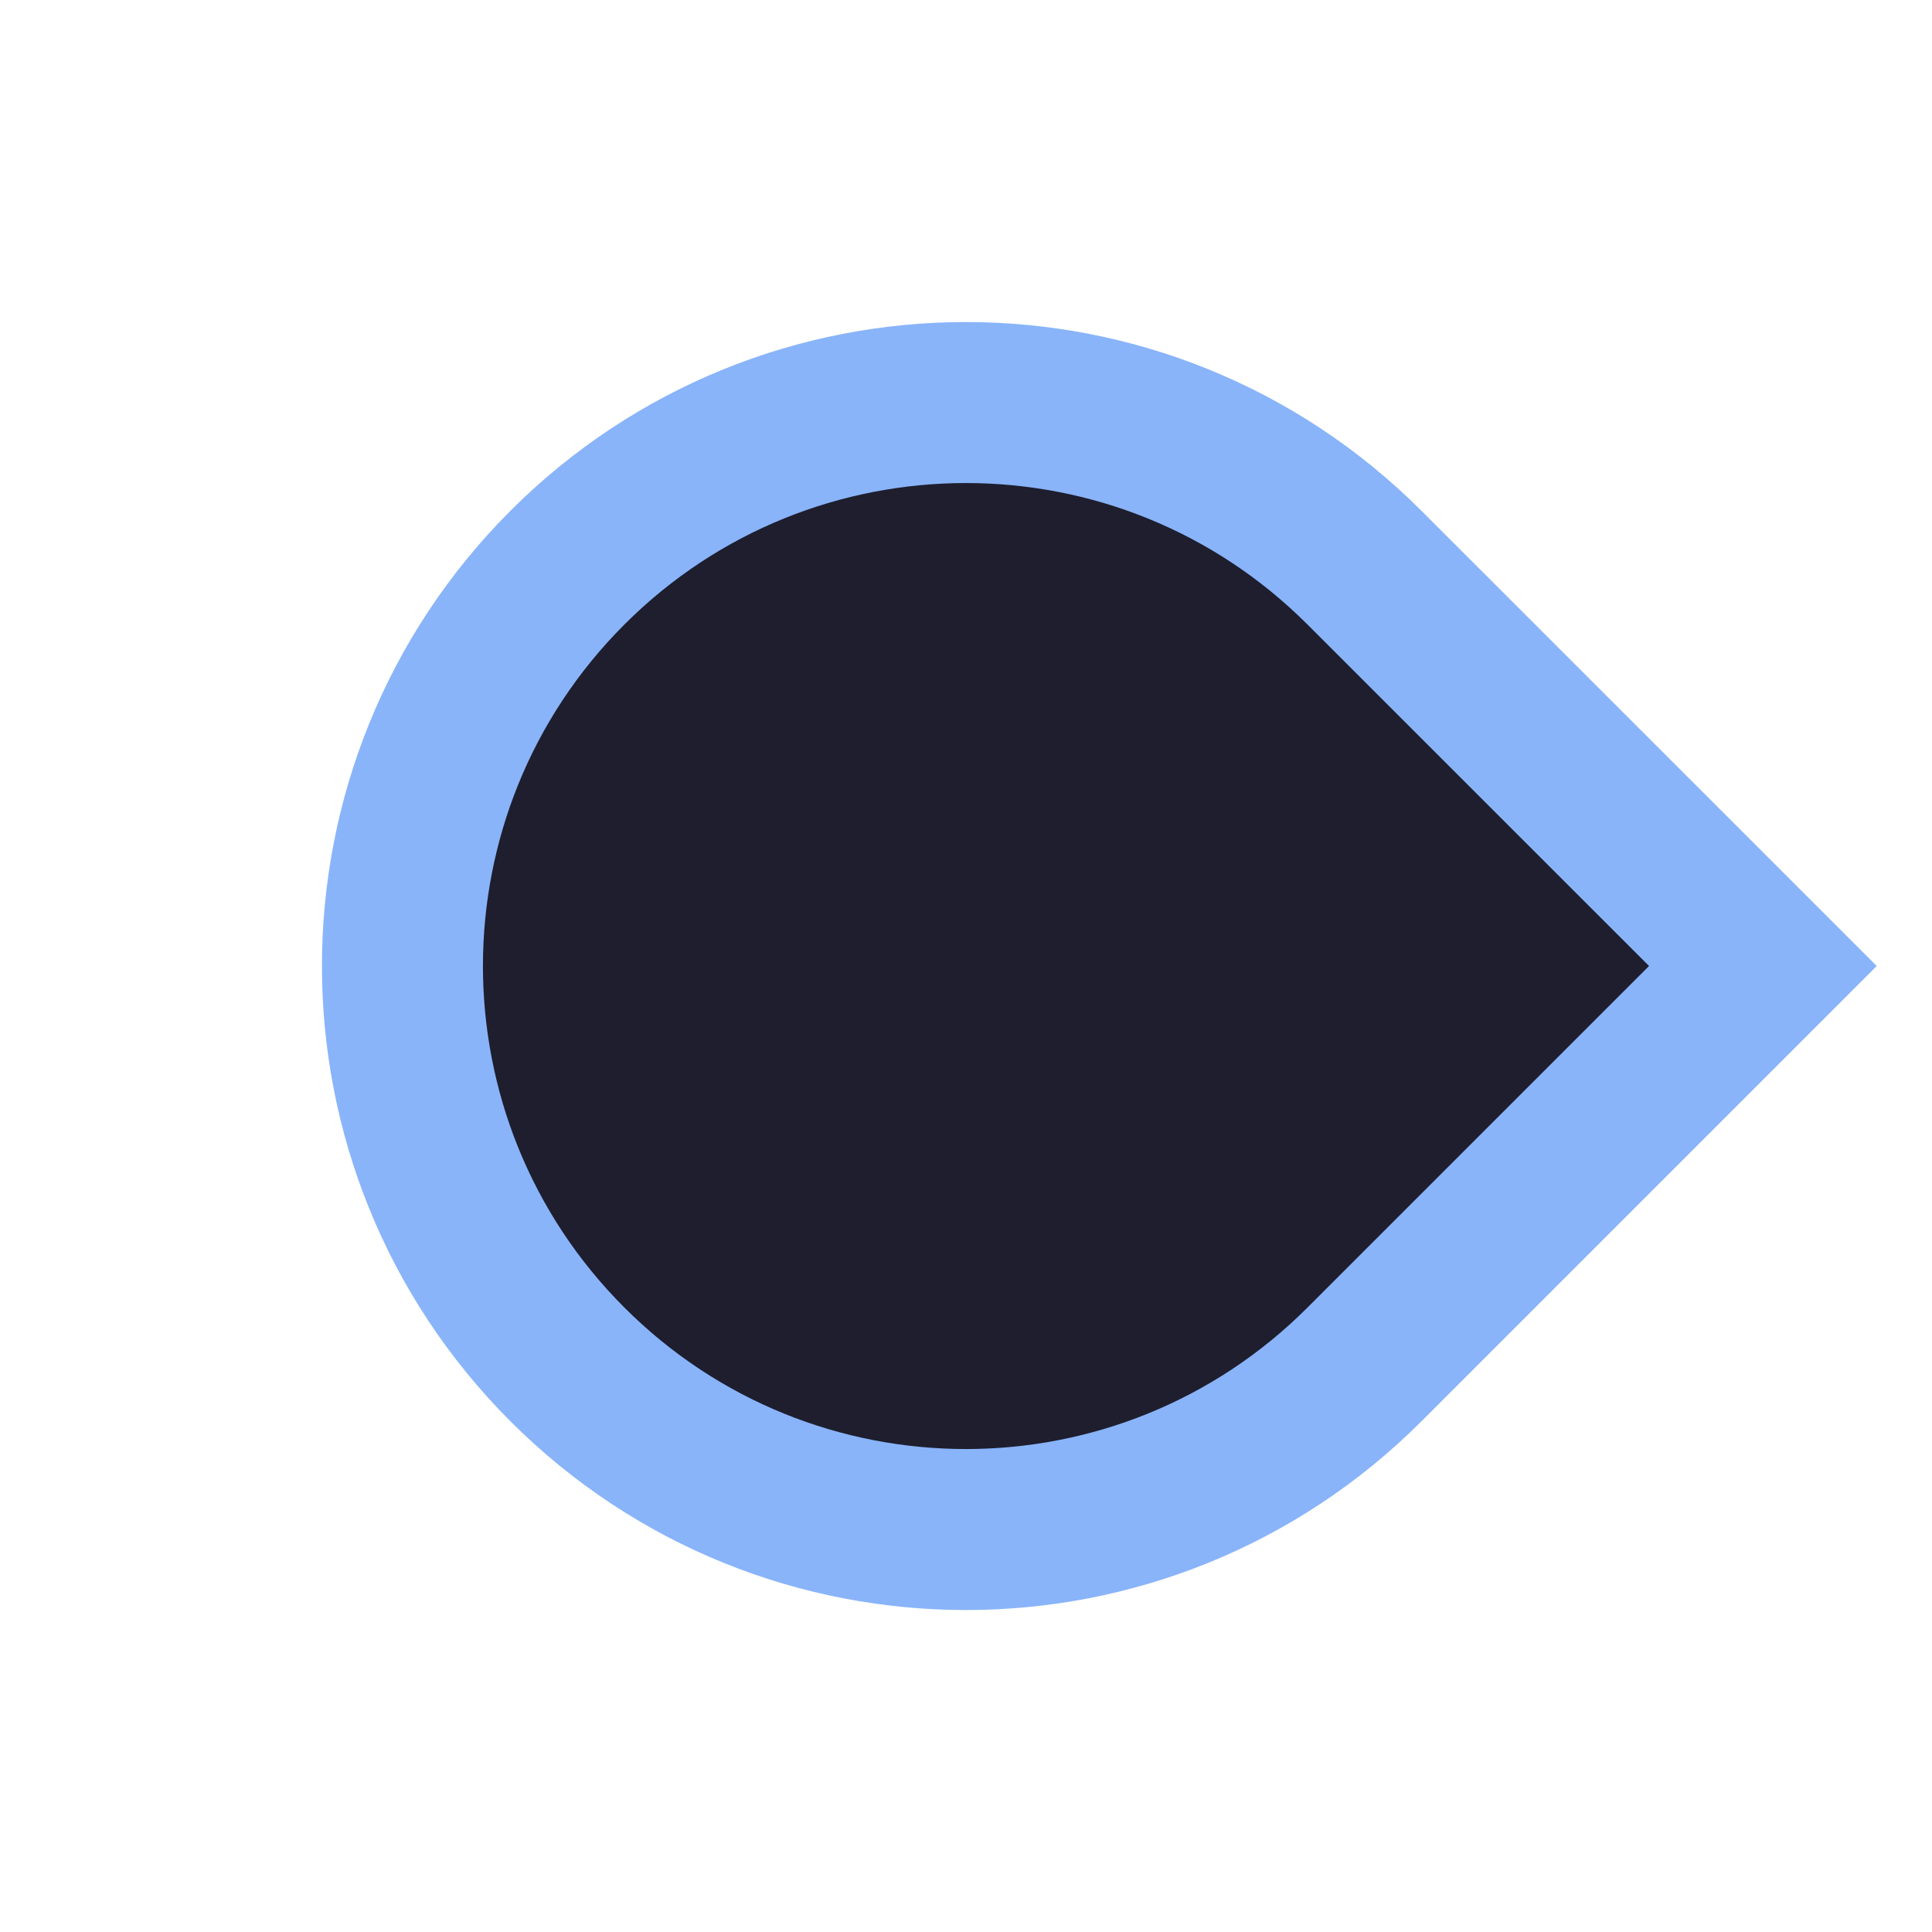
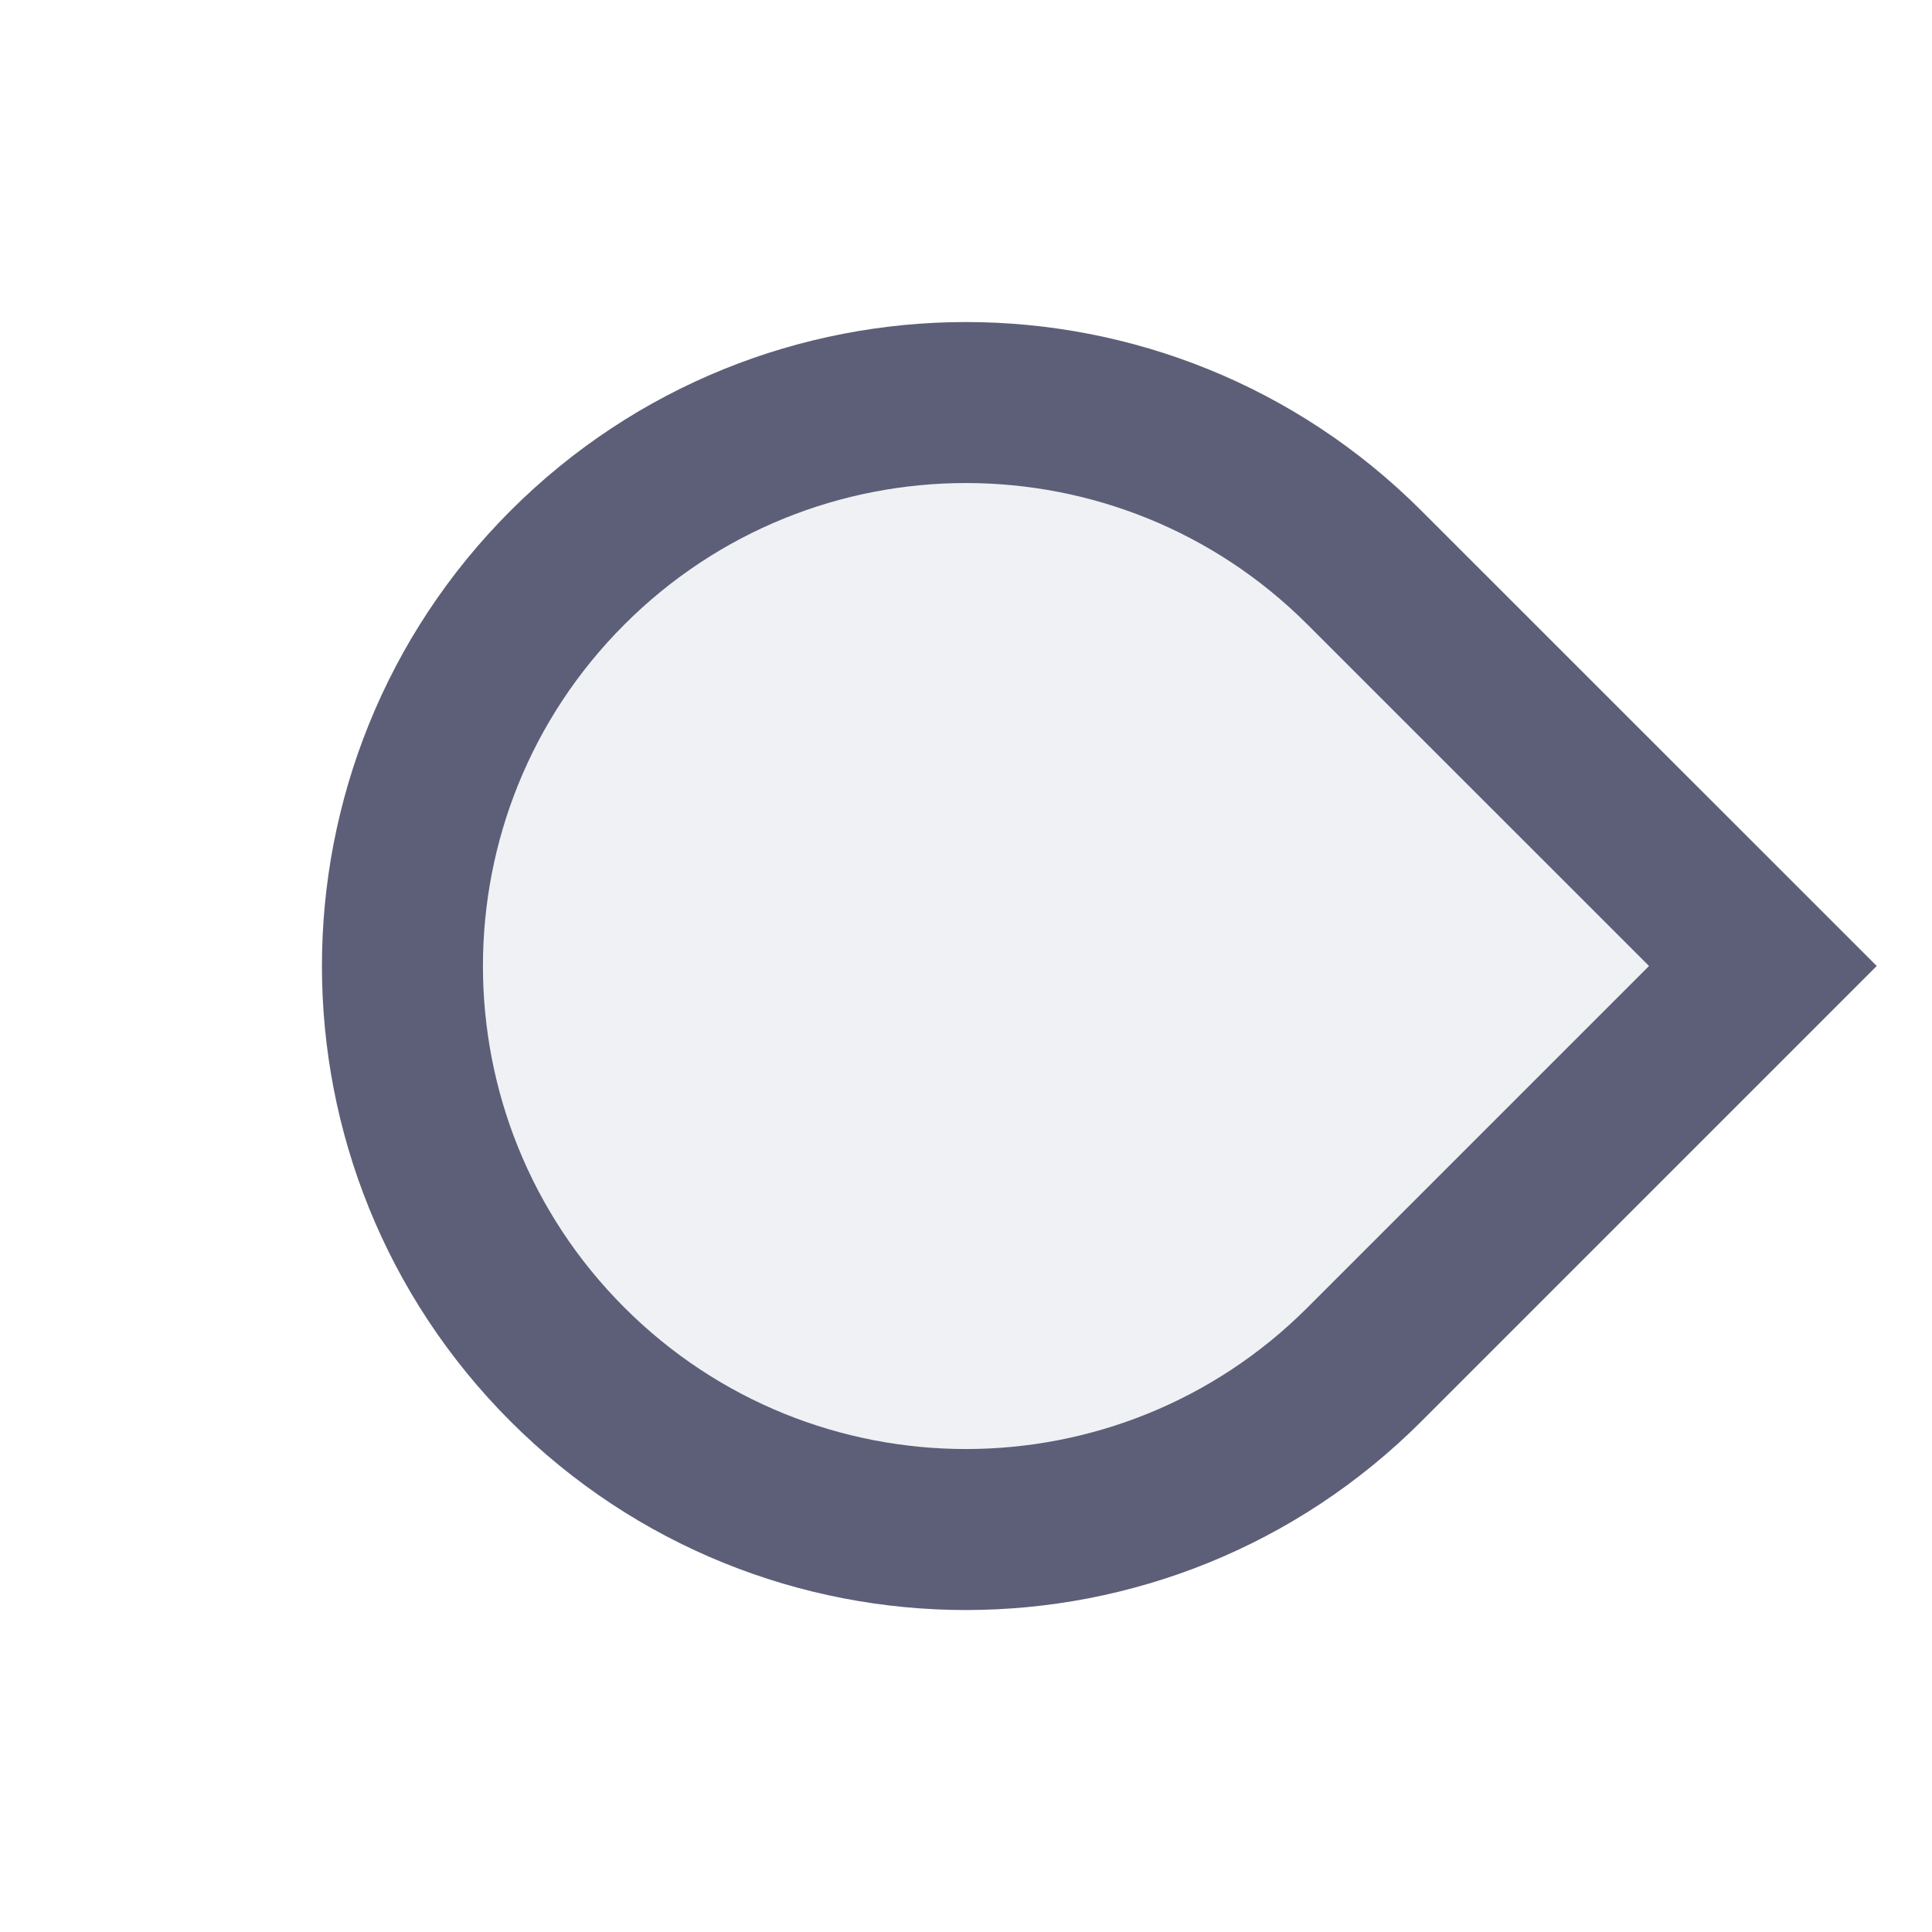
<svg xmlns="http://www.w3.org/2000/svg" width="48" height="48" version="1.1">
  <defs>
    <linearGradient id="color-primary-dark" x1="4" x2="19.997" y1="4" y2="4" gradientTransform="rotate(45,12,12)" gradientUnits="userSpaceOnUse">
-       <stop stop-color="#89b4fa" offset="1" />
+       <stop stop-color="#5c5f77" offset="1" />
    </linearGradient>
    <linearGradient id="color-surface" x1="4" x2="19.997" y1="4" y2="4" gradientTransform="rotate(45,12,12)" gradientUnits="userSpaceOnUse">
-       <stop stop-color="#1e1e2e" offset="1" />
+       <stop stop-color="#eff1f5" offset="1" />
    </linearGradient>
  </defs>
  <g id="scale-slider" transform="matrix(0,2,-2,0,48,0)">
    <rect width="24" height="24" fill="none" />
    <path d="m12 3.515 4.243 4.243a6 6 0 1 1-8.485 0z" fill="url(#color-surface)" stroke="url(#color-primary-dark)" stroke-linecap="round" stroke-width="4" style="paint-order:stroke fill markers" />
  </g>
</svg>
